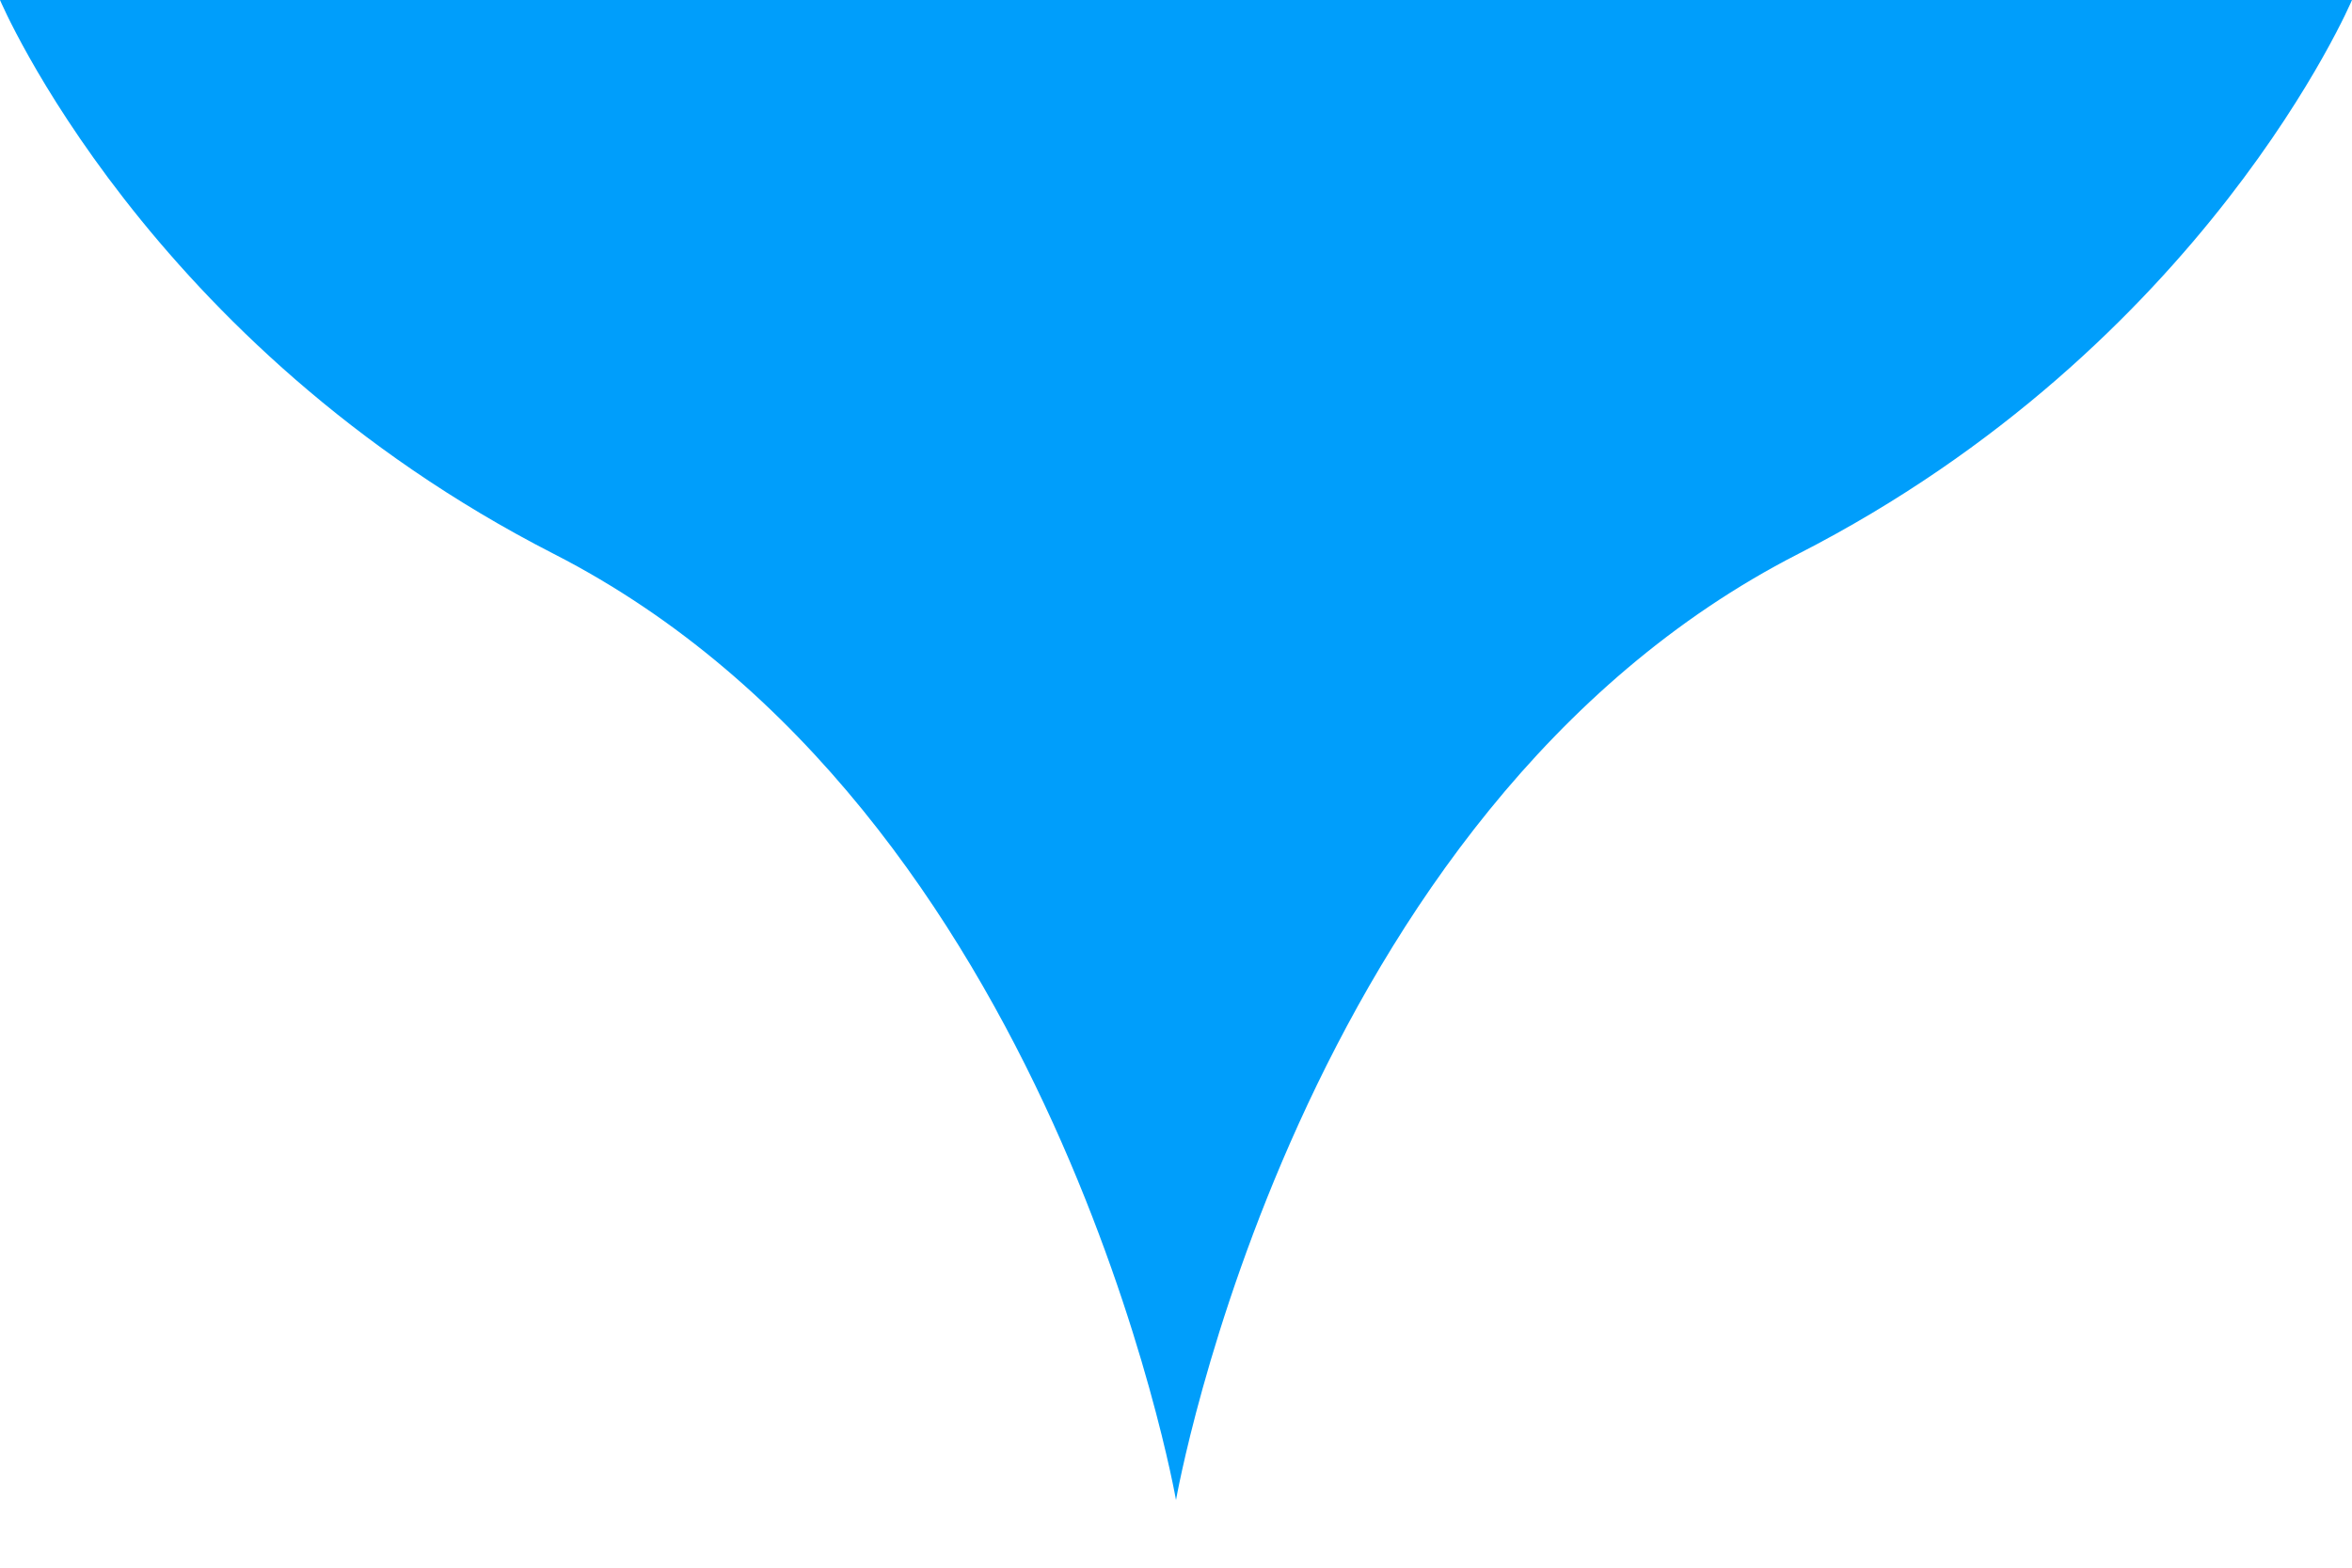
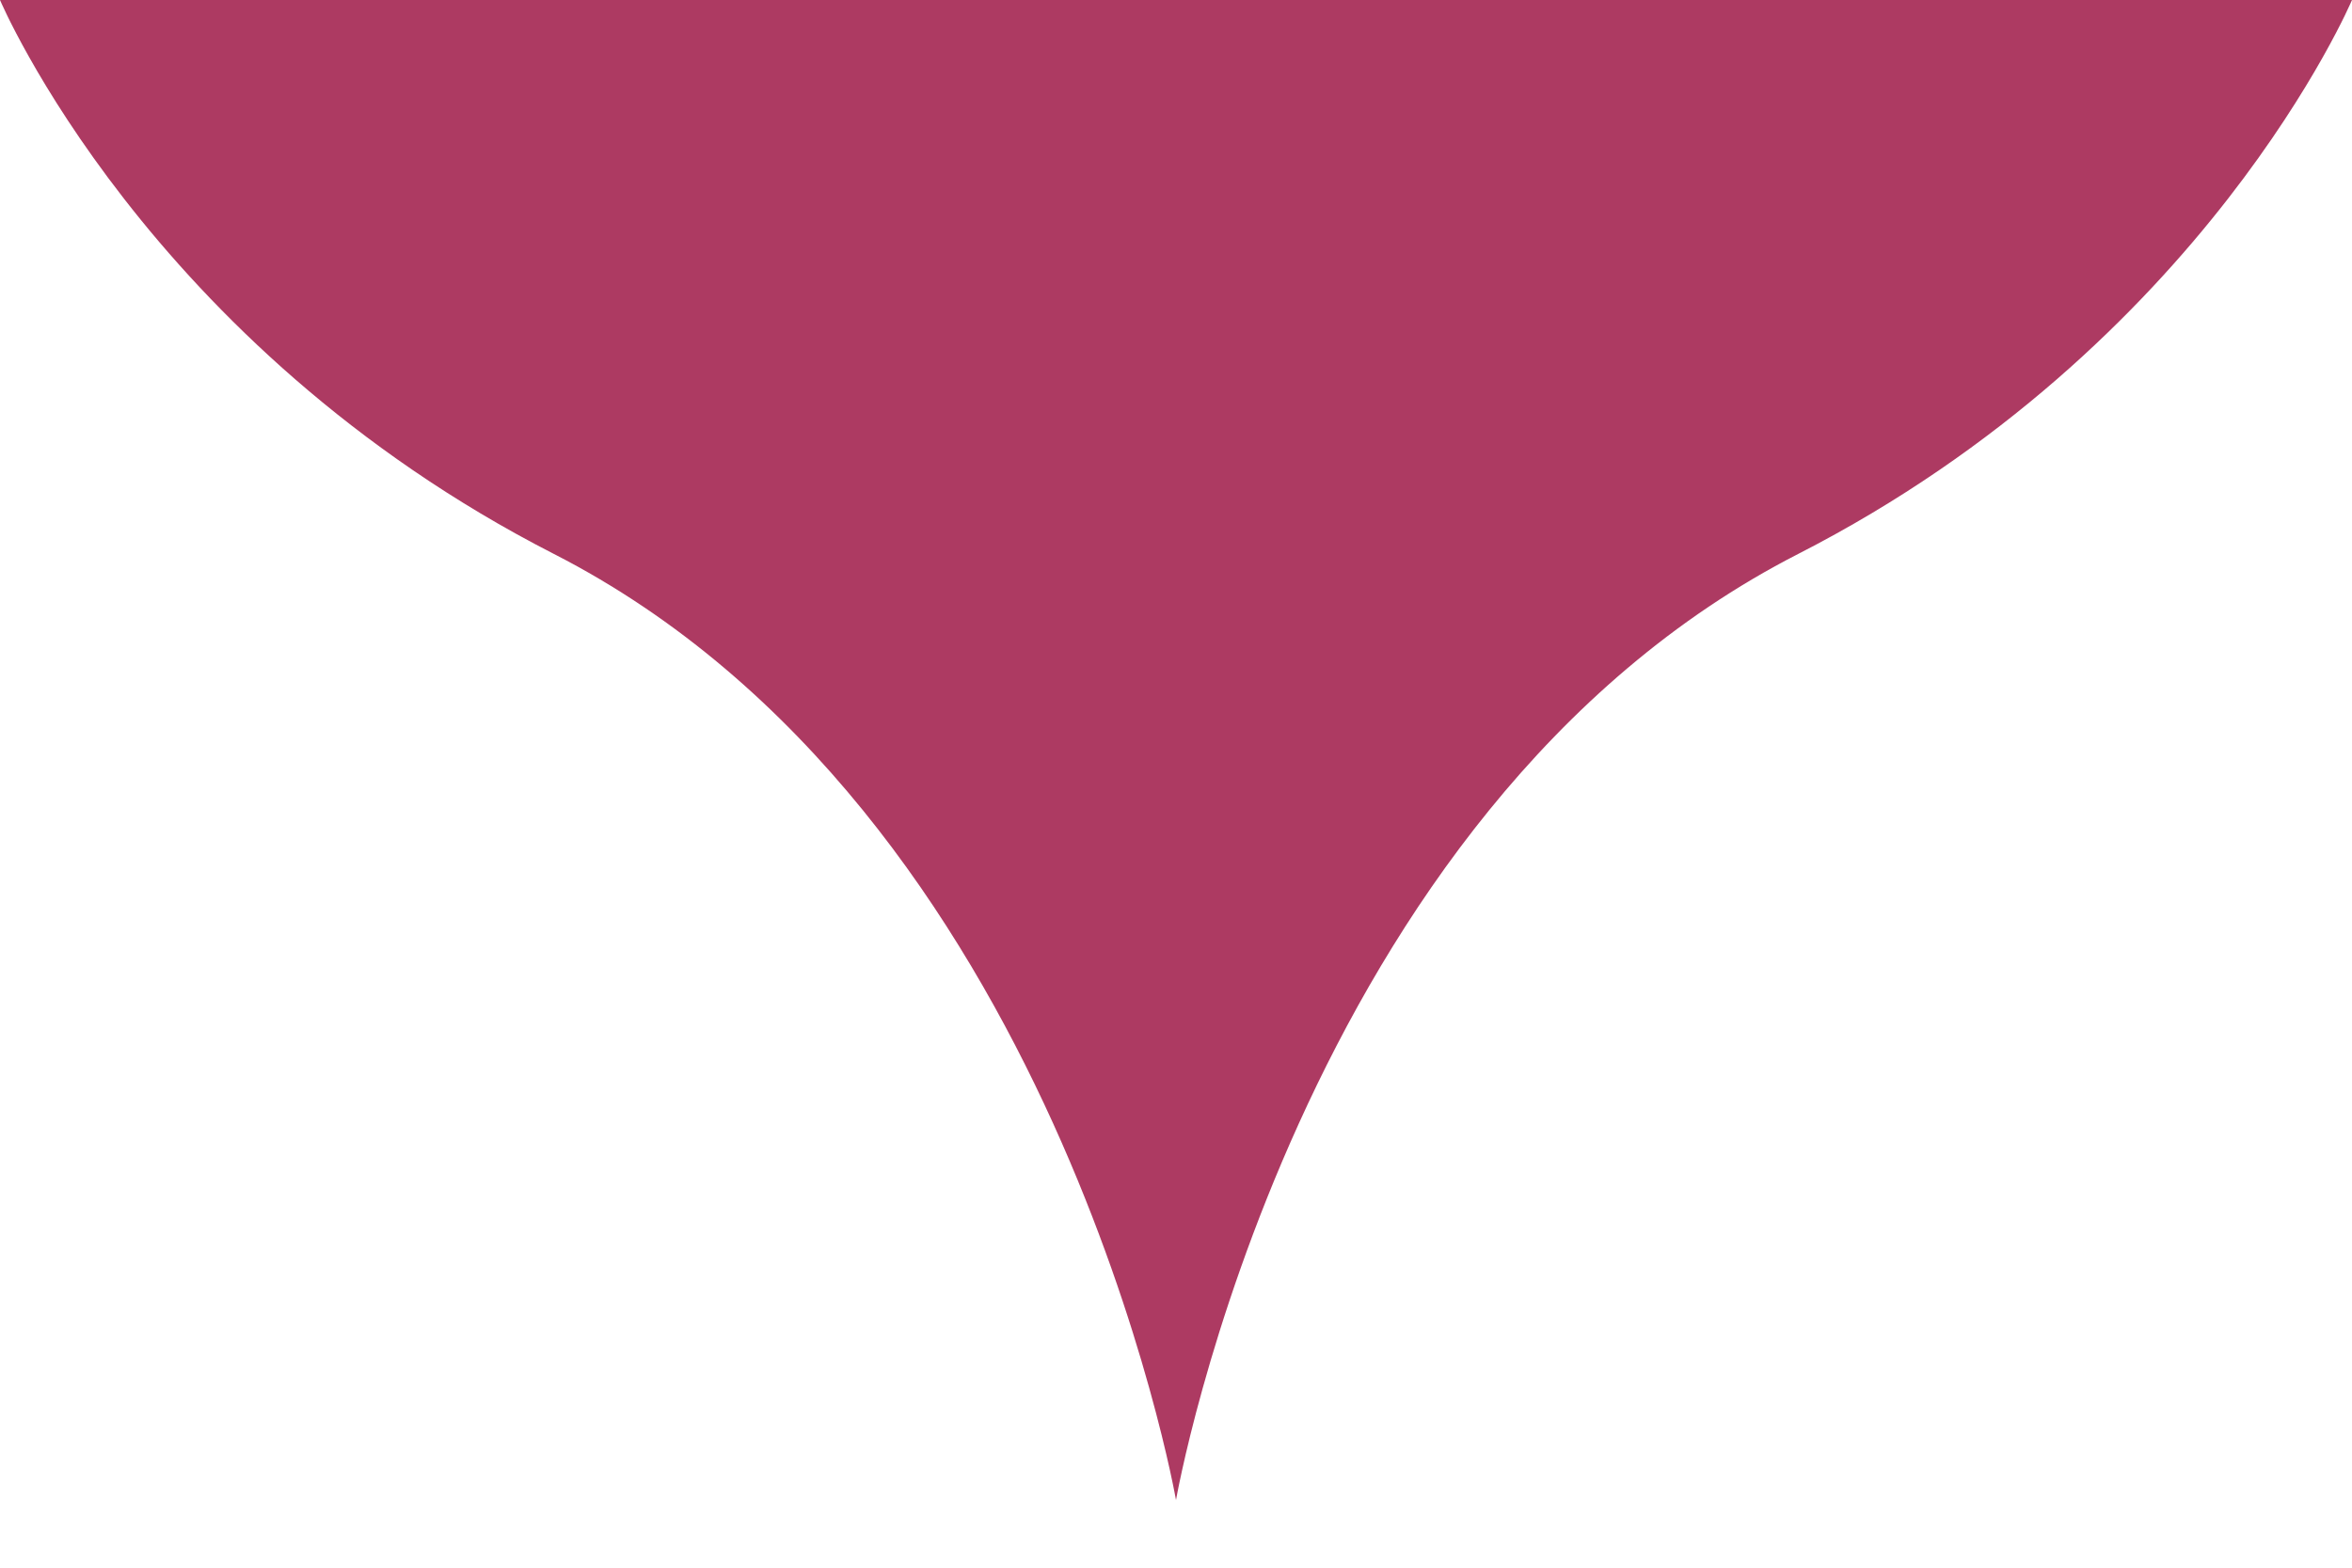
<svg xmlns="http://www.w3.org/2000/svg" version="1.1" width="30px" height="20px" viewBox="0 0 30 20">
  <g>
-     <path fill="#009efb" d="M7.065,7.067C13.462,10.339,15,19.137,15,19.137V0H0C0,0,1.865,4.407,7.065,7.067z" />
-     <path fill="#009efb" d="M15,0v19.137c0,0,1.537-8.797,7.936-12.07C28.135,4.407,30,0,30,0H15z" />
+     <path fill="#ad3a62" d="M7.065,7.067C13.462,10.339,15,19.137,15,19.137V0H0C0,0,1.865,4.407,7.065,7.067z" />
+     <path fill="#ad3a62" d="M15,0v19.137c0,0,1.537-8.797,7.936-12.07C28.135,4.407,30,0,30,0H15z" />
  </g>
</svg>
